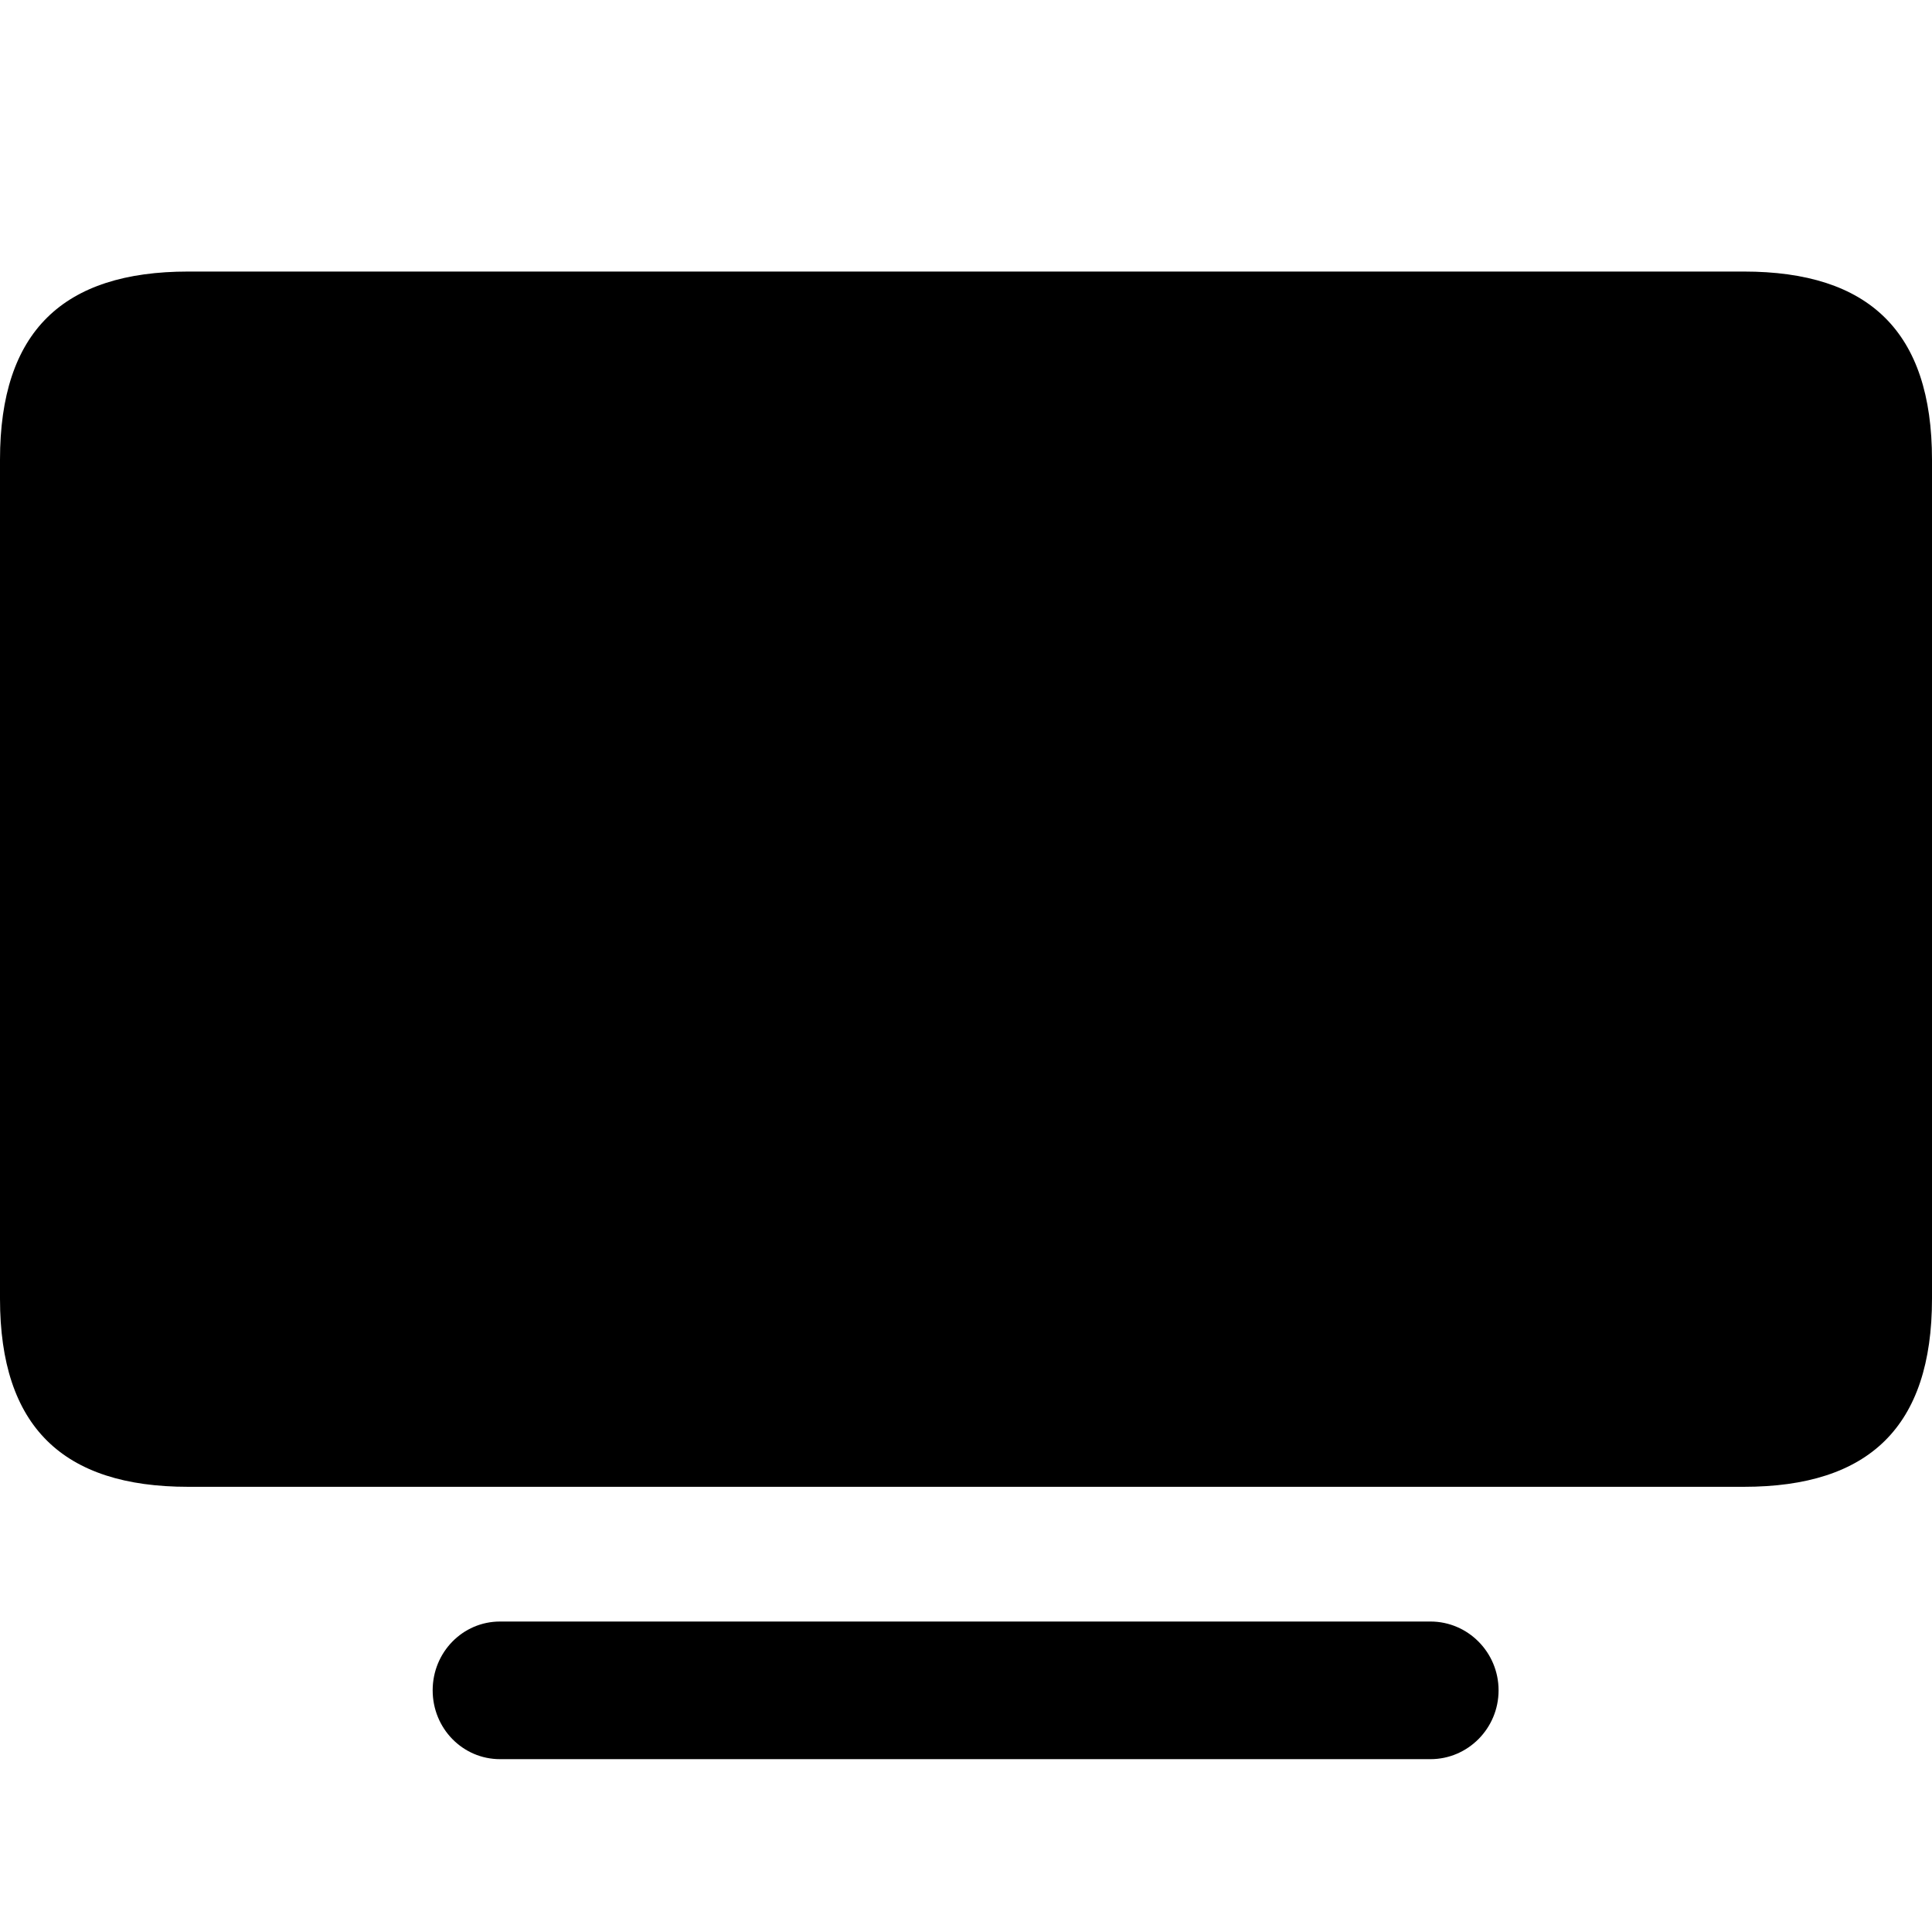
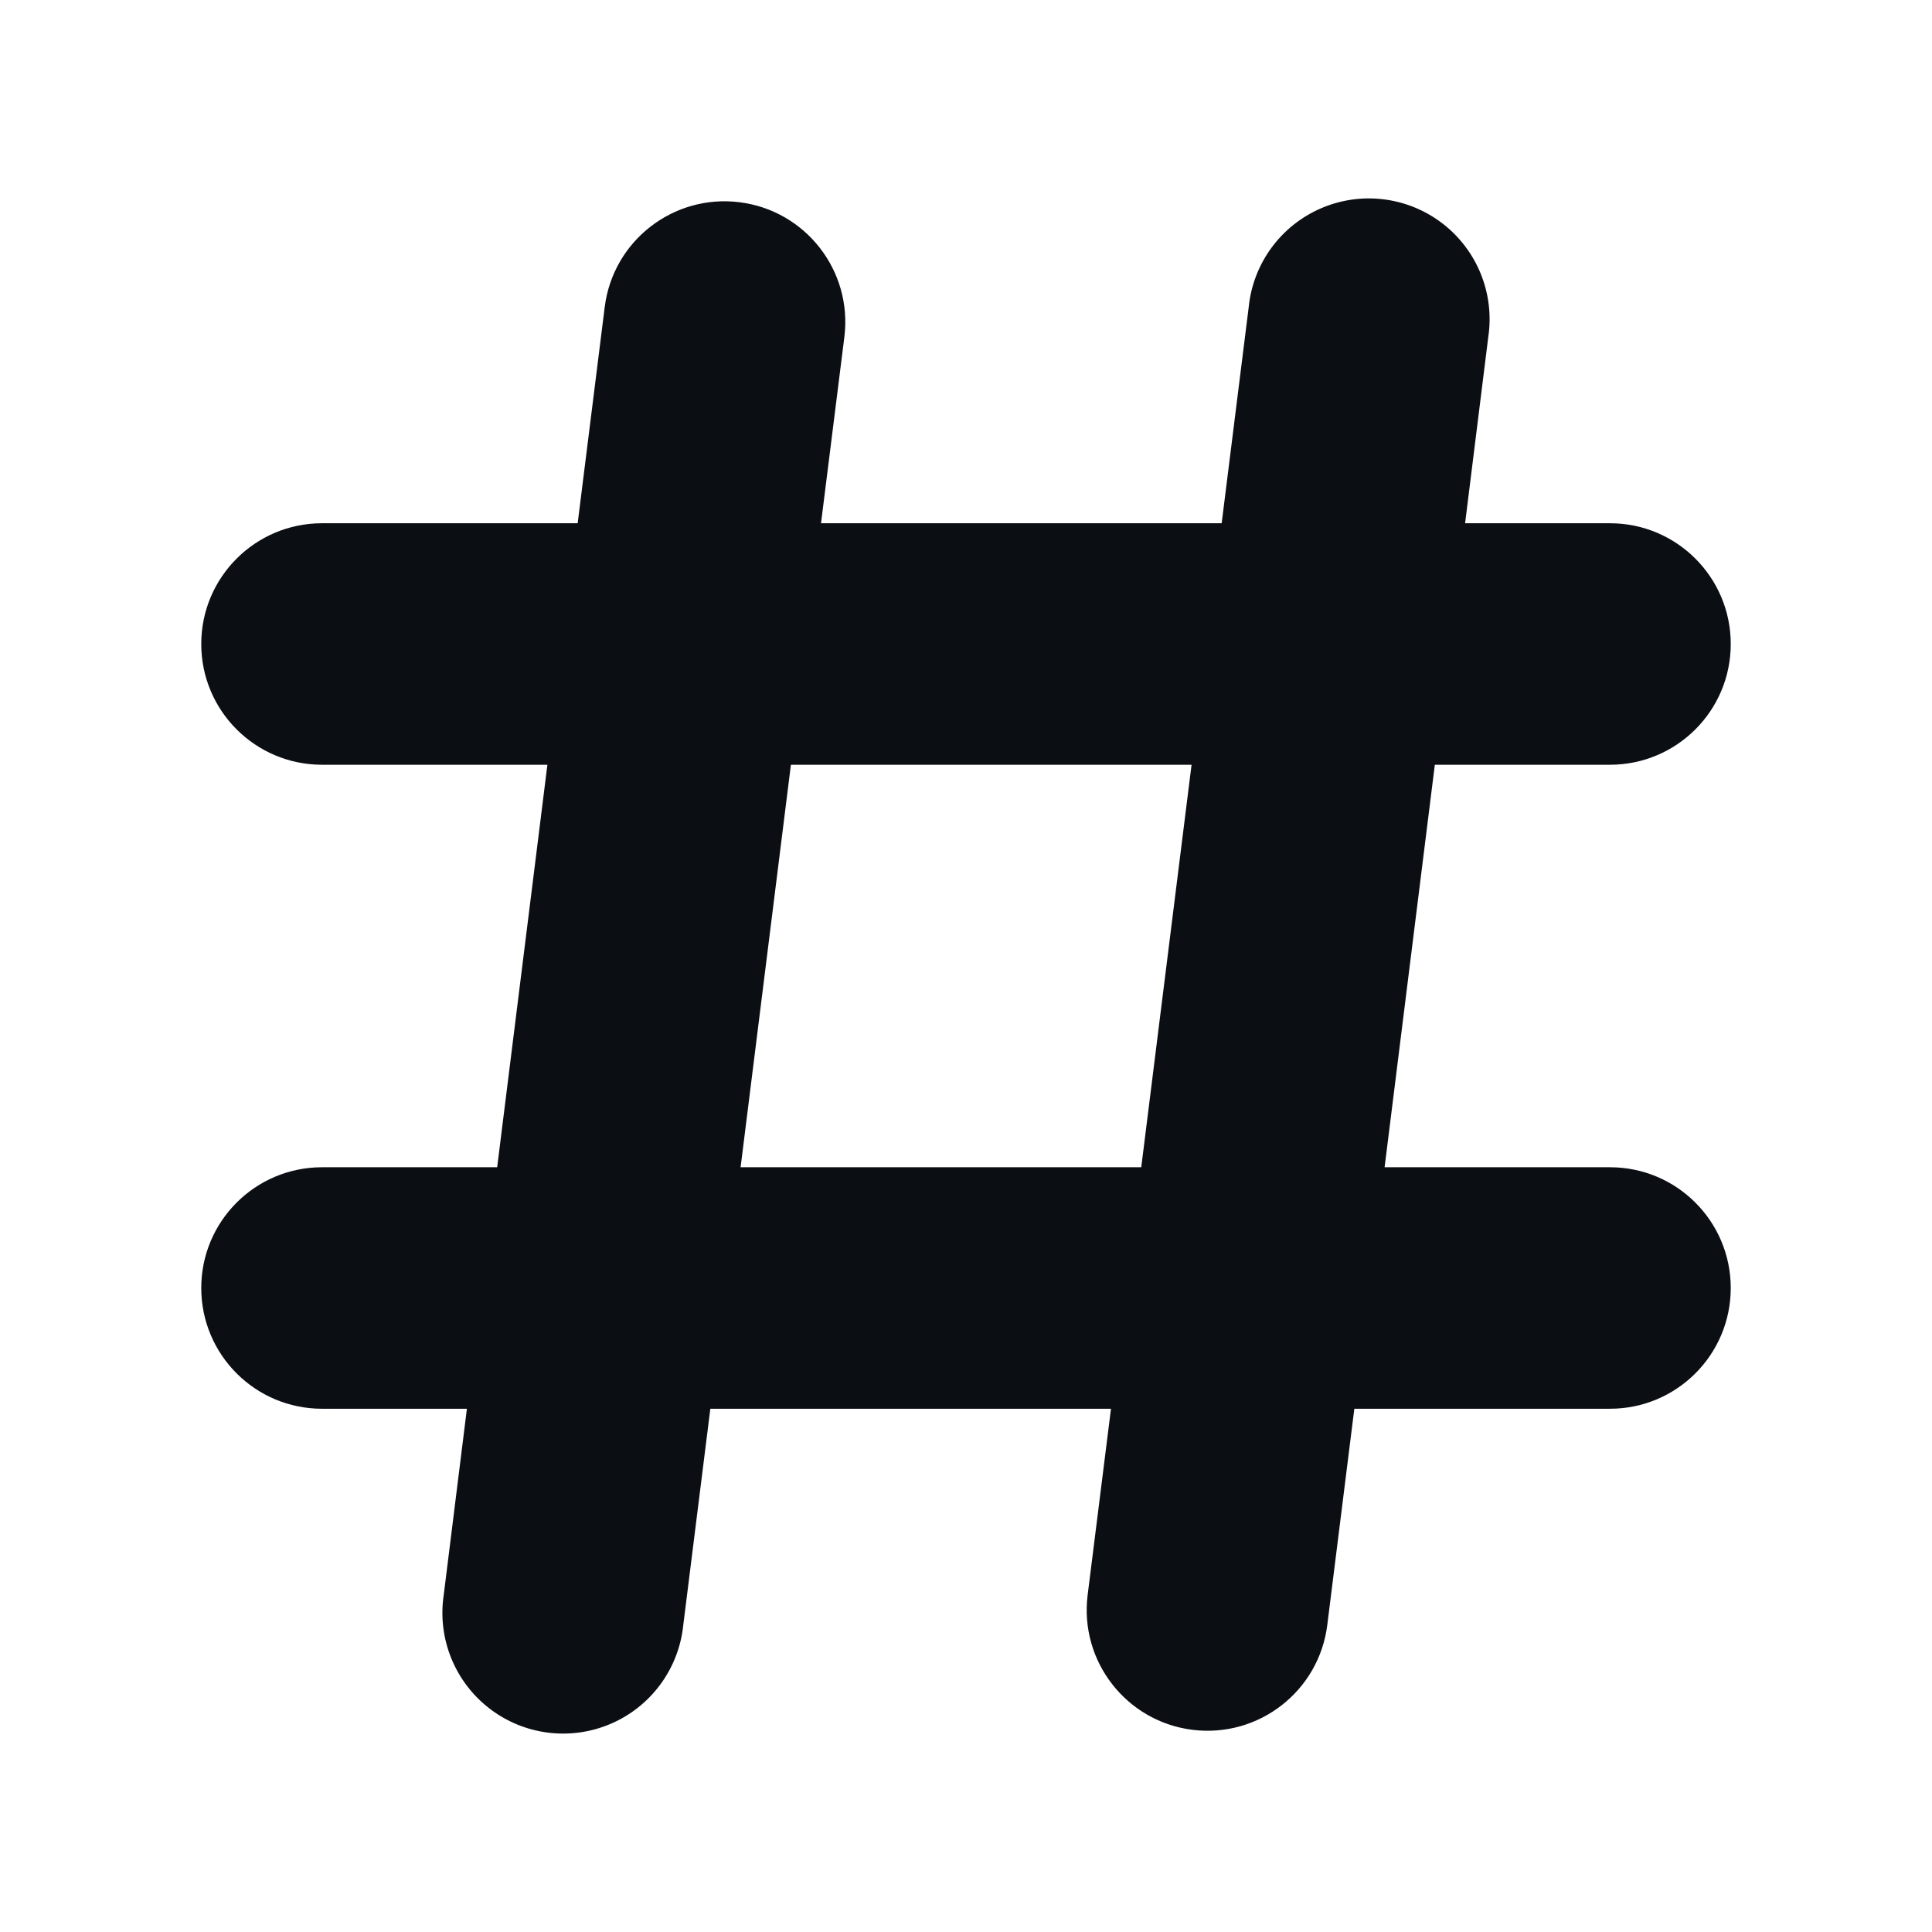
- <svg xmlns="http://www.w3.org/2000/svg" fill="#000000" width="800px" height="800px" viewBox="0 0 56 56">
-   <path d="M 5.454 43.096 L 50.546 43.096 C 54.175 43.096 56 41.356 56 37.643 L 56 13.324 C 56 9.611 54.175 7.871 50.546 7.871 L 5.454 7.871 C 1.825 7.871 0 9.611 0 13.324 L 0 37.643 C 0 41.356 1.825 43.096 5.454 43.096 Z M 43.437 48.995 C 43.437 47.892 42.547 47.001 41.464 47.001 L 14.493 47.001 C 13.411 47.001 12.541 47.892 12.541 48.995 C 12.541 50.099 13.411 50.99 14.493 50.99 L 41.464 50.99 C 42.547 50.99 43.437 50.099 43.437 48.995 Z" />
+ <svg fill="none" width="28" viewBox="0 0 24 24" height="28" aria-hidden="true" style="color: rgb(11, 15, 20);">
+   <path fill="hsl(211, 28%, 6%)" fill-rule="evenodd" clip-rule="evenodd" d="M9.186 2.512a1.5 1.5 0 0 0-1.674 1.302L7.176 6.5H4a1.5 1.5 0 1 0 0 3h2.8l-.624 5H4a1.5 1.5 0 0 0 0 3h1.8l-.288 2.314a1.5 1.5 0 1 0 2.976.372l.336-2.686h4.977l-.29 2.314a1.5 1.5 0 1 0 2.977.372l.336-2.686H20a1.5 1.5 0 0 0 0-3h-2.8l.624-5H20a1.5 1.5 0 0 0 0-3h-1.8l.288-2.314a1.5 1.5 0 1 0-2.976-.372L15.176 6.5h-4.977l.29-2.314a1.5 1.5 0 0 0-1.303-1.674ZM9.2 14.5l.625-5h4.977l-.625 5H9.199Z" />
</svg>
